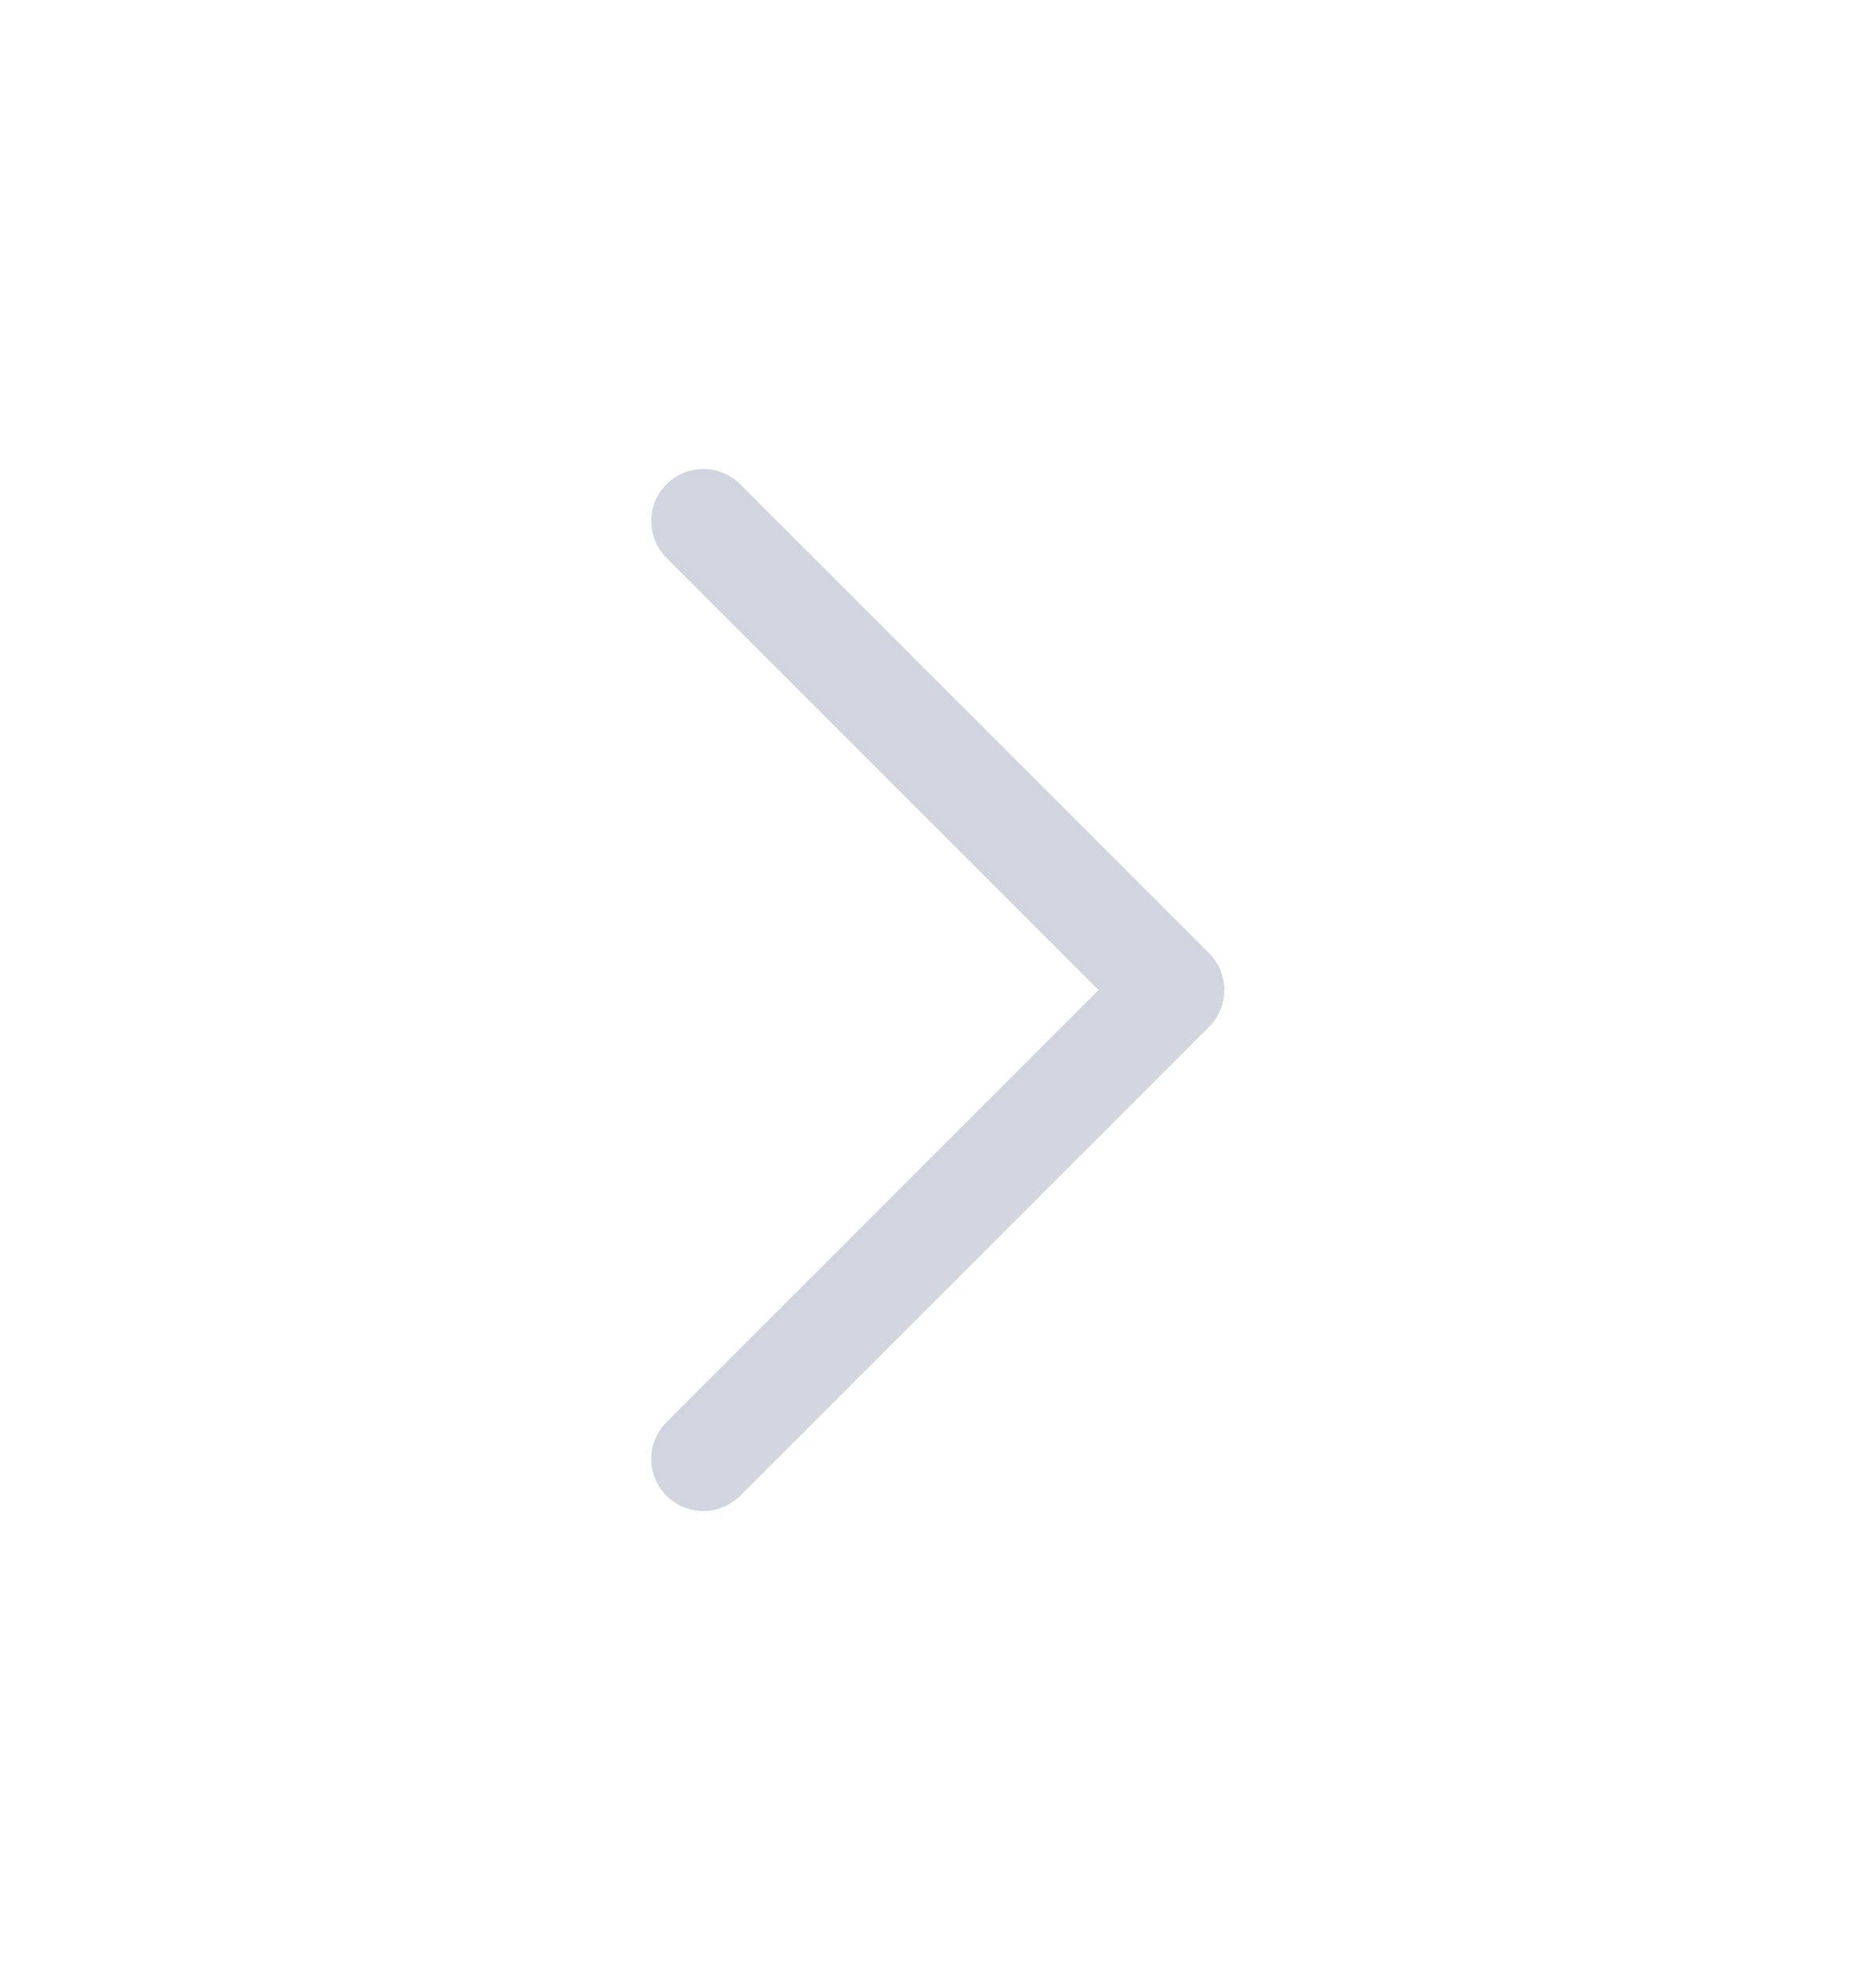
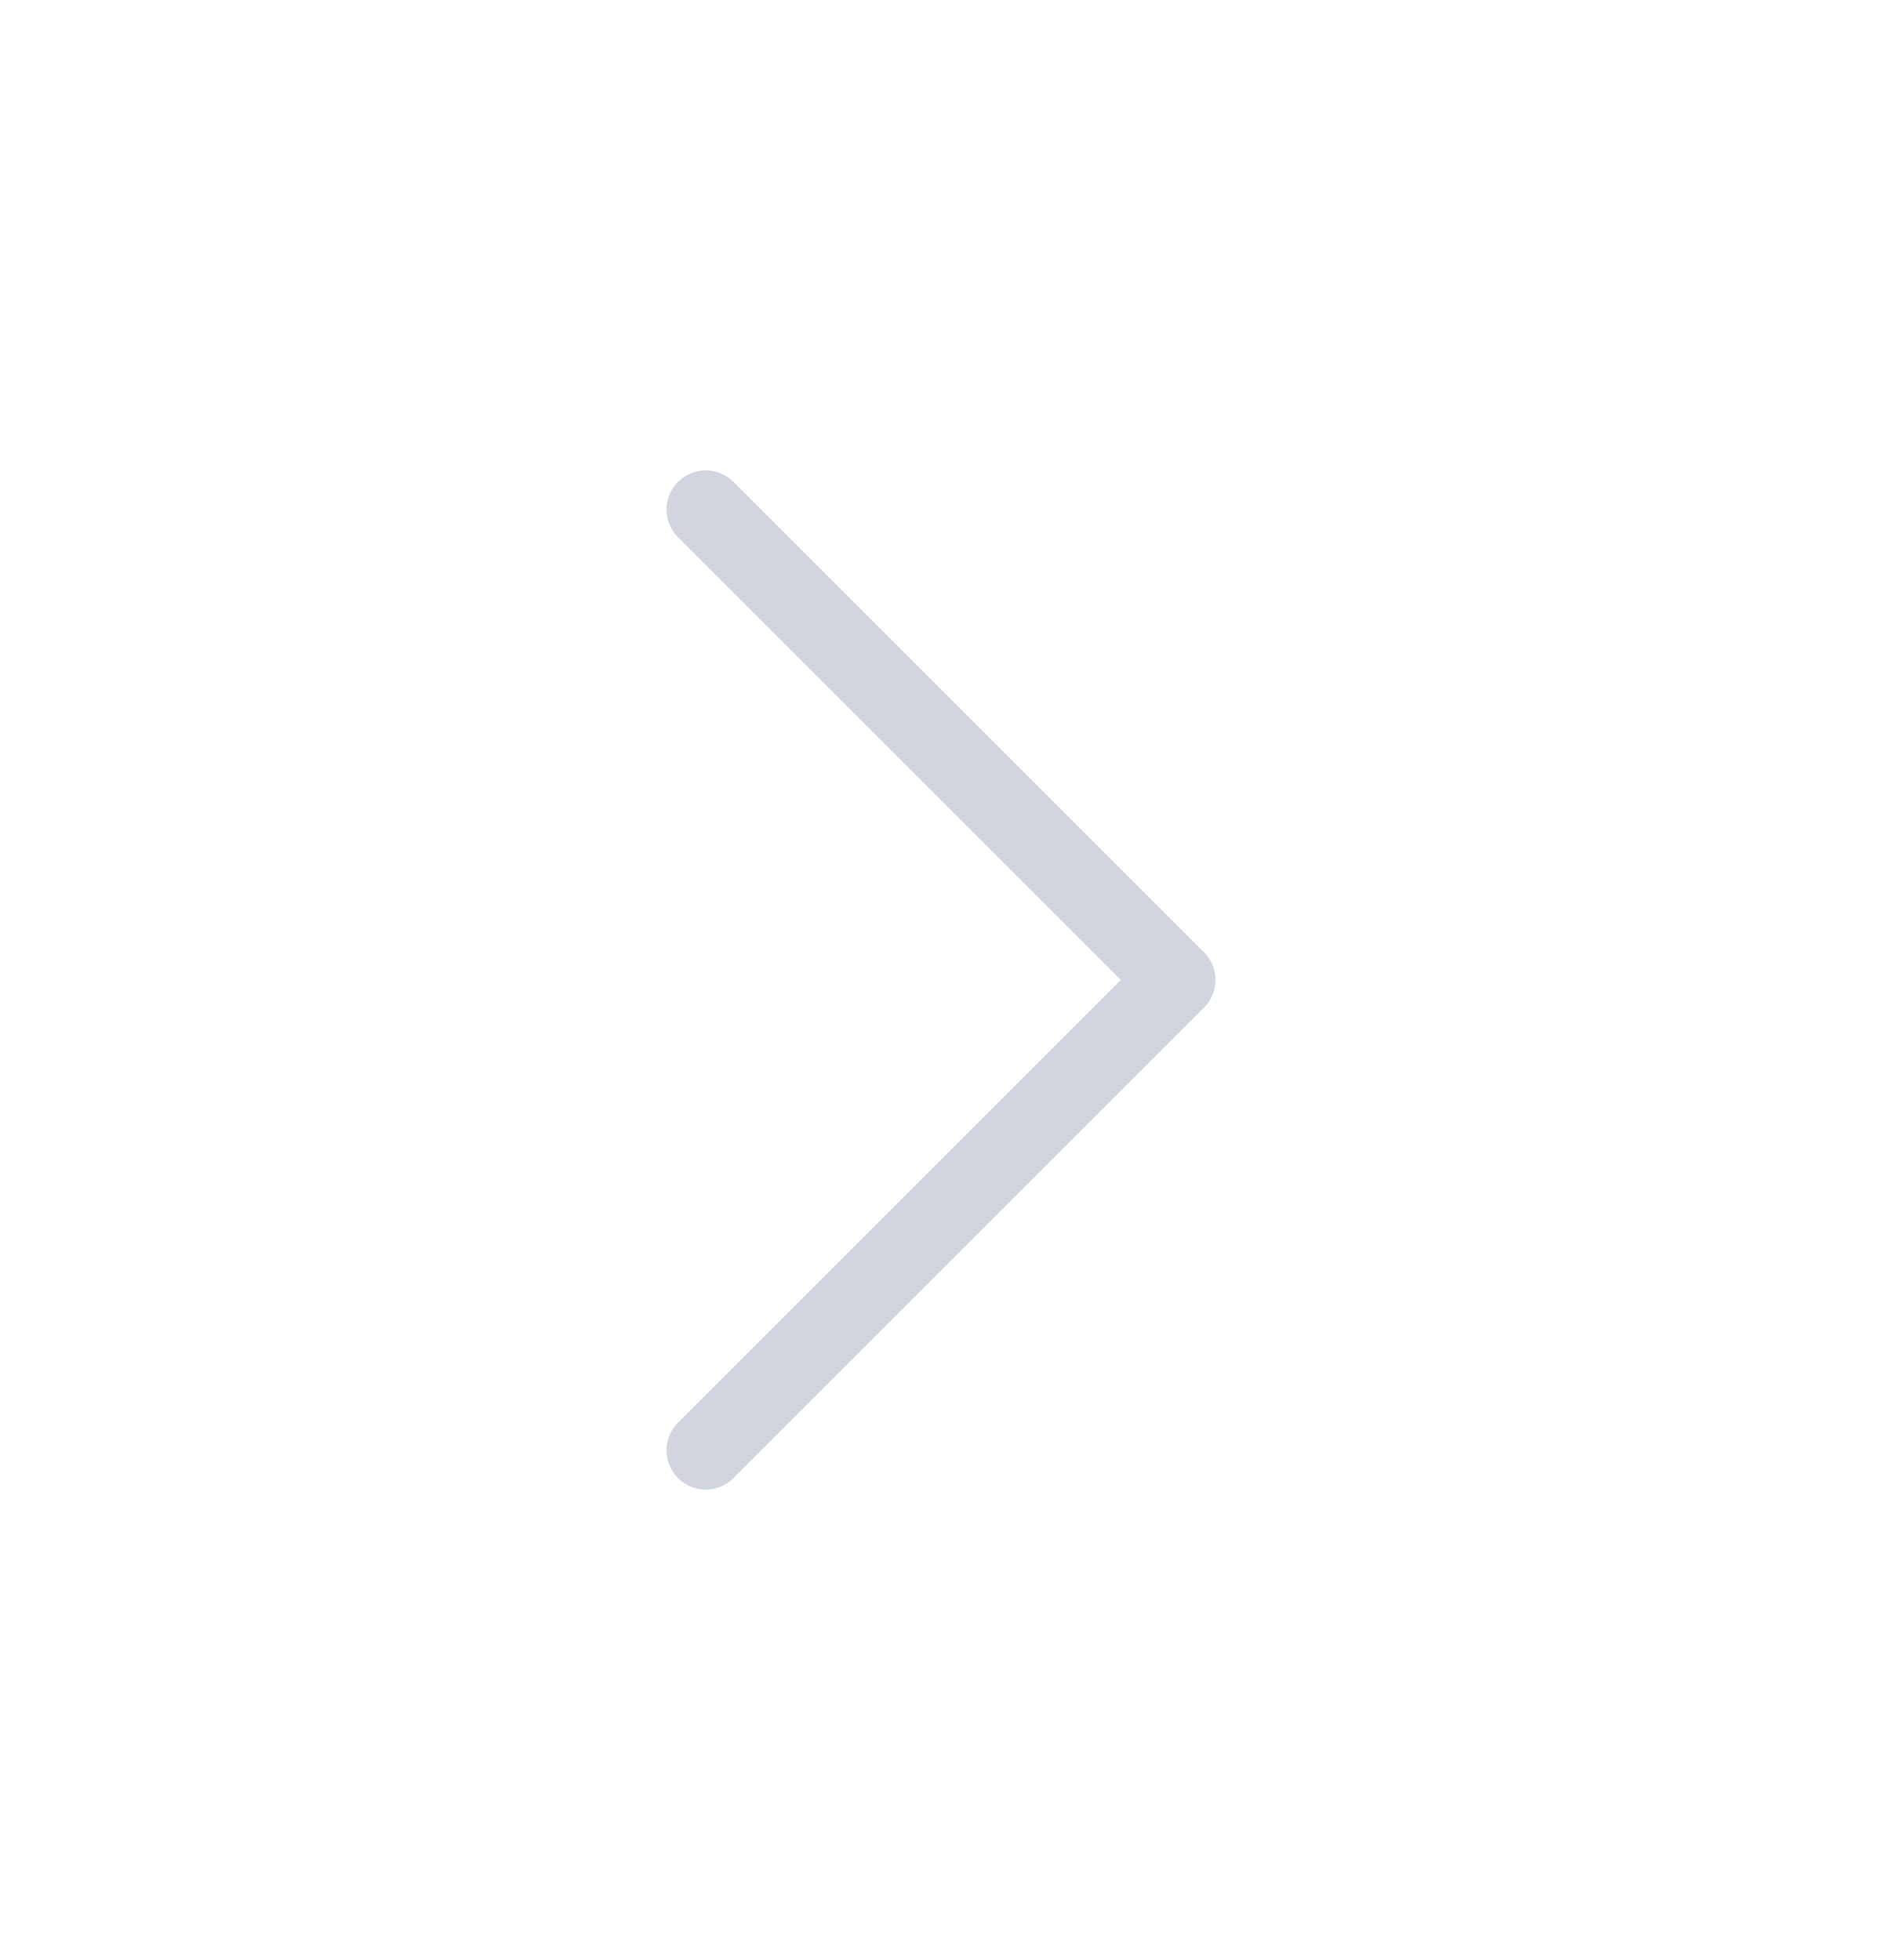
- <svg xmlns="http://www.w3.org/2000/svg" width="18" height="19" viewBox="0 0 18 19" fill="none">
+ <svg xmlns="http://www.w3.org/2000/svg" width="24" height="25" viewBox="0 0 24 25" fill="none">
  <g opacity="0.5">
-     <path opacity="0.4" d="M6.75 14L11.25 9.5L6.75 5" stroke="#162E5D" stroke-linecap="round" stroke-linejoin="round" />
+     <path opacity="0.4" d="M9 18.5L15 12.5L9 6.5" stroke="#162E5D" stroke-linecap="round" stroke-linejoin="round" />
  </g>
</svg>
